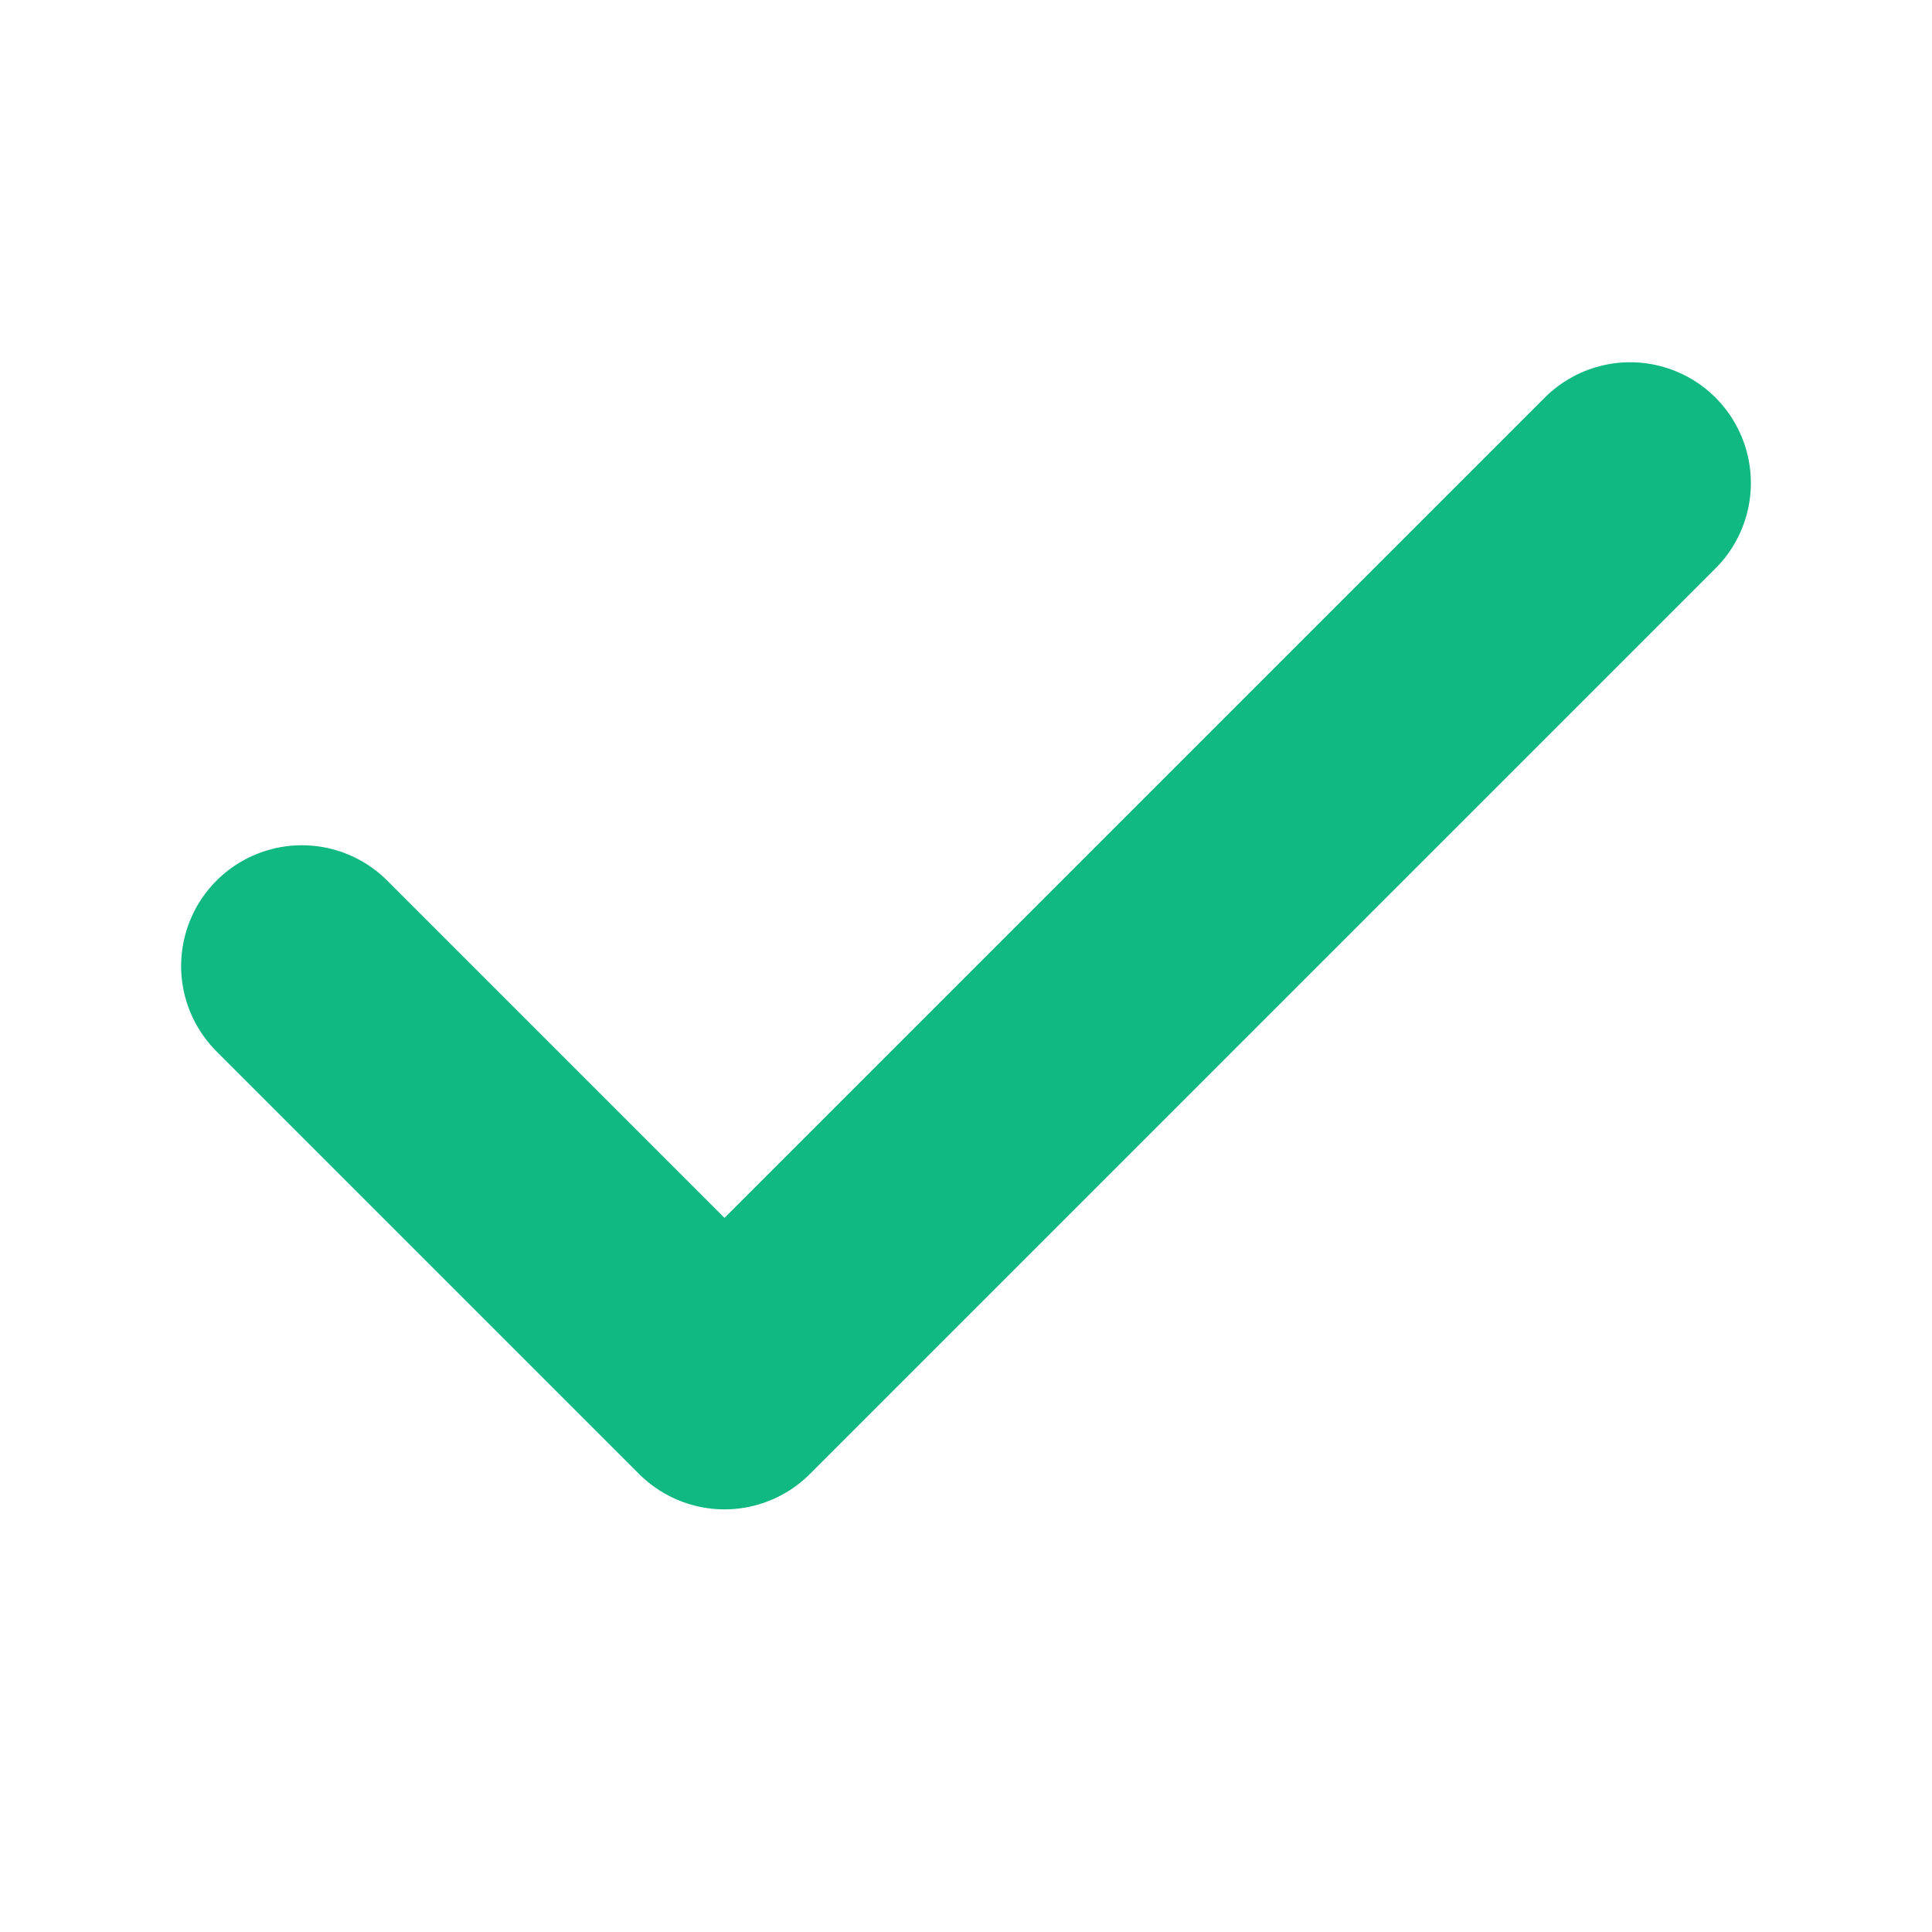
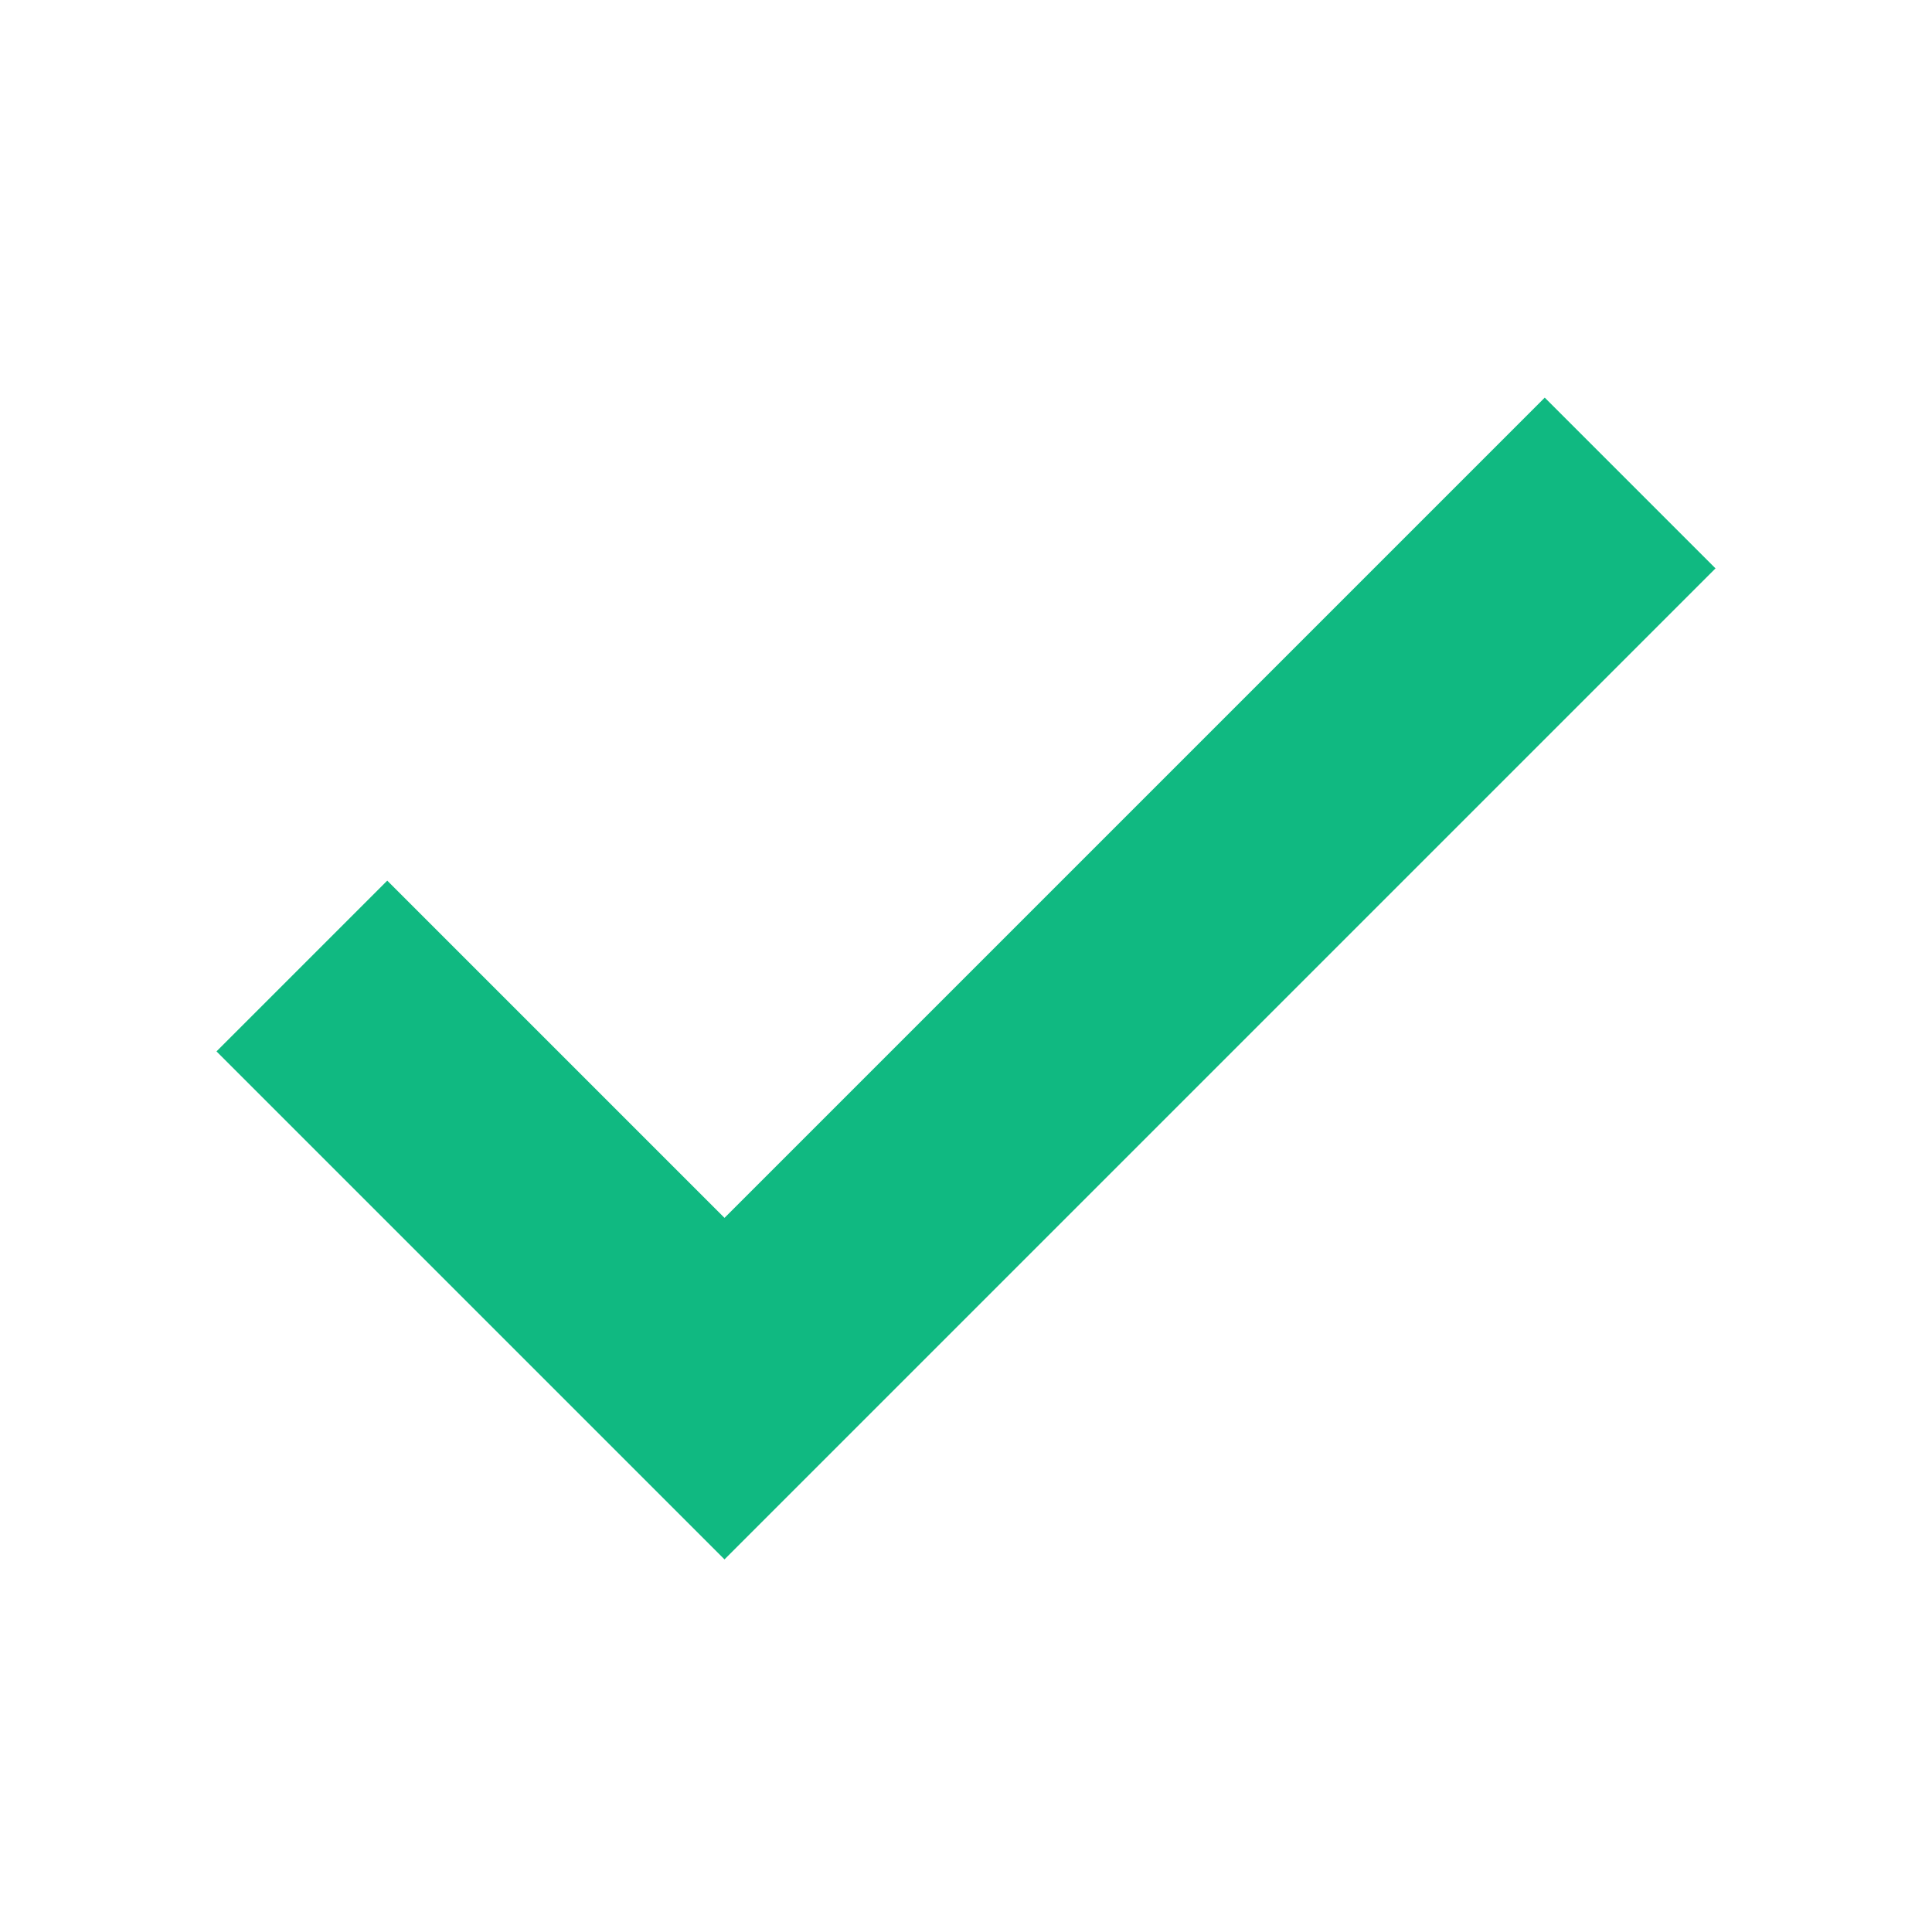
<svg xmlns="http://www.w3.org/2000/svg" width="16" height="16" viewBox="0 0 16 16" fill="none">
-   <path d="M13.5 4L6 11.5L2.5 8" stroke="#10B981" stroke-width="2" stroke-linecap="round" stroke-linejoin="round" />
+   <path d="M13.5 4L6 11.5L2.5 8" stroke="#10B981" stroke-width="2" stroke-linecap="butt" stroke-linejoin="miter" />
</svg>
